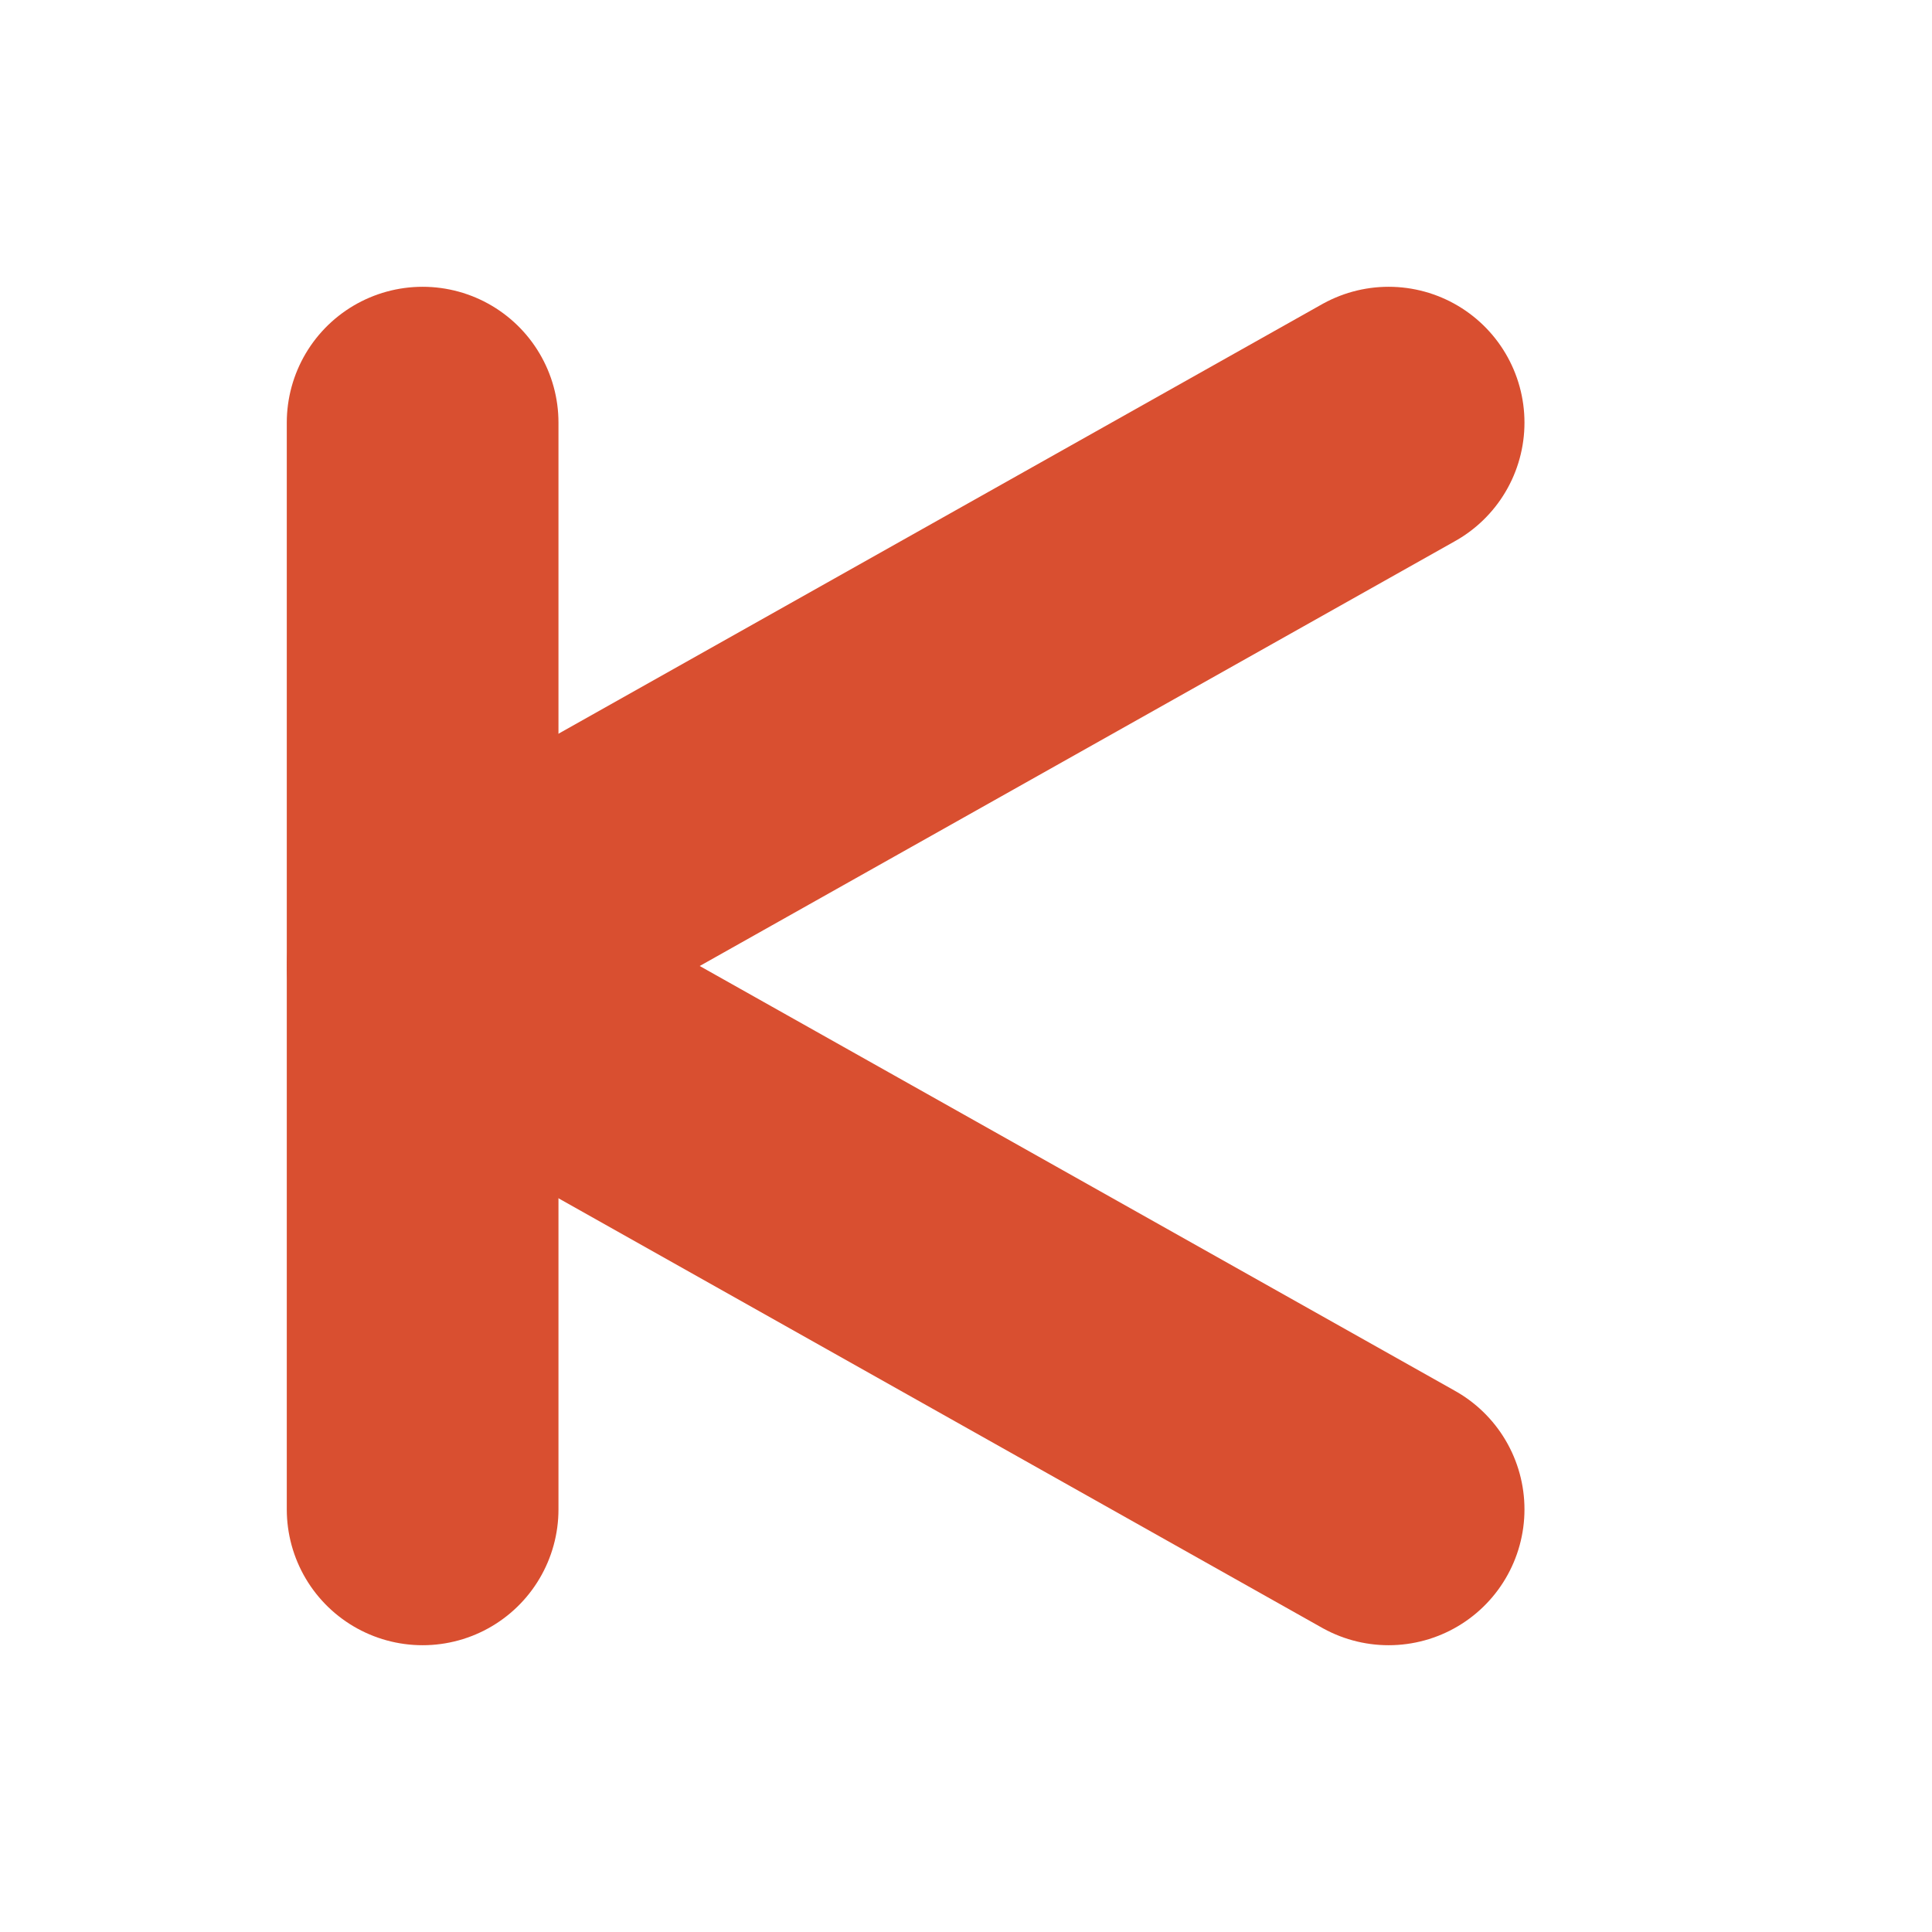
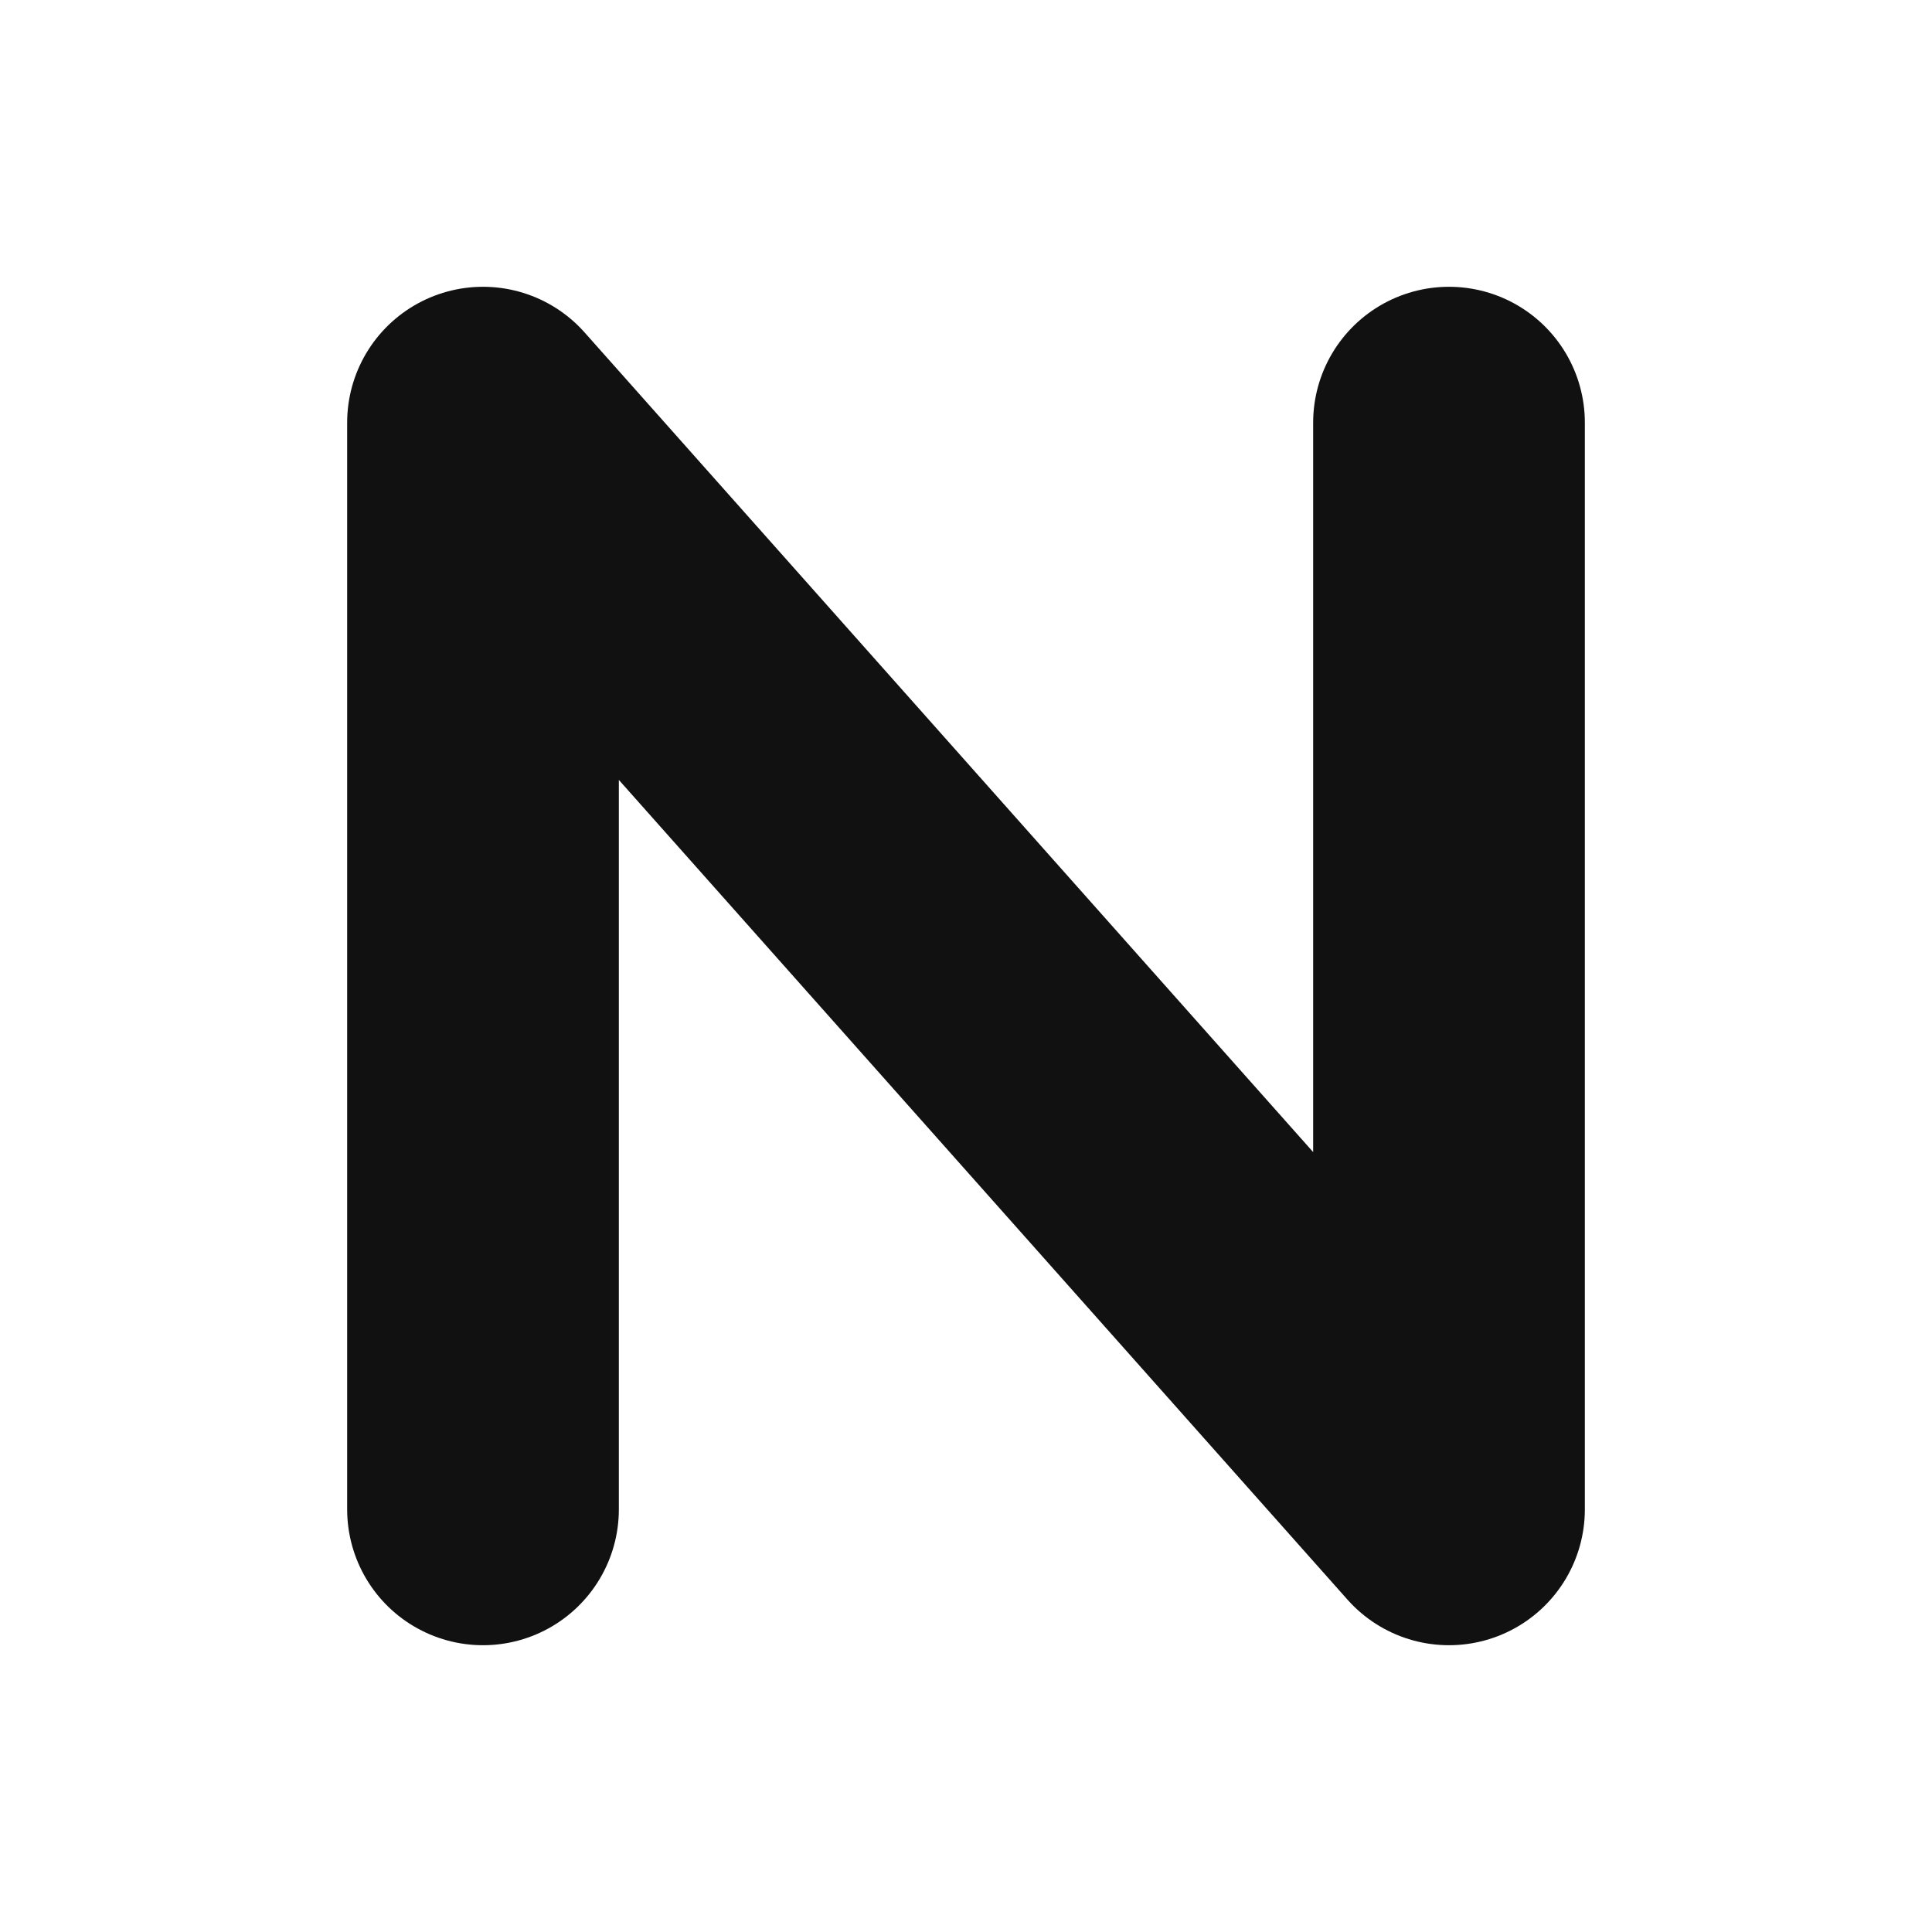
- <svg xmlns="http://www.w3.org/2000/svg" viewBox="0 0 64 64" role="img" aria-labelledby="brandMarkTitle">
-   <path d="M14 50 L14 14" fill="none" stroke="#d94f30" stroke-width="9" stroke-linecap="round" stroke-linejoin="round" />
-   <path d="M46 14 L14 32 L46 50" fill="none" stroke="#d94f30" stroke-width="9" stroke-linecap="round" stroke-linejoin="round" />
+ <svg xmlns="http://www.w3.org/2000/svg" viewBox="0 0 64 64" role="img" aria-labelledby="northsiteMarkTitle">
+   <path d="M16 50 L16 14 L48 50 L48 14" fill="none" stroke="#111111" stroke-width="9" stroke-linecap="round" stroke-linejoin="round" />
</svg>
